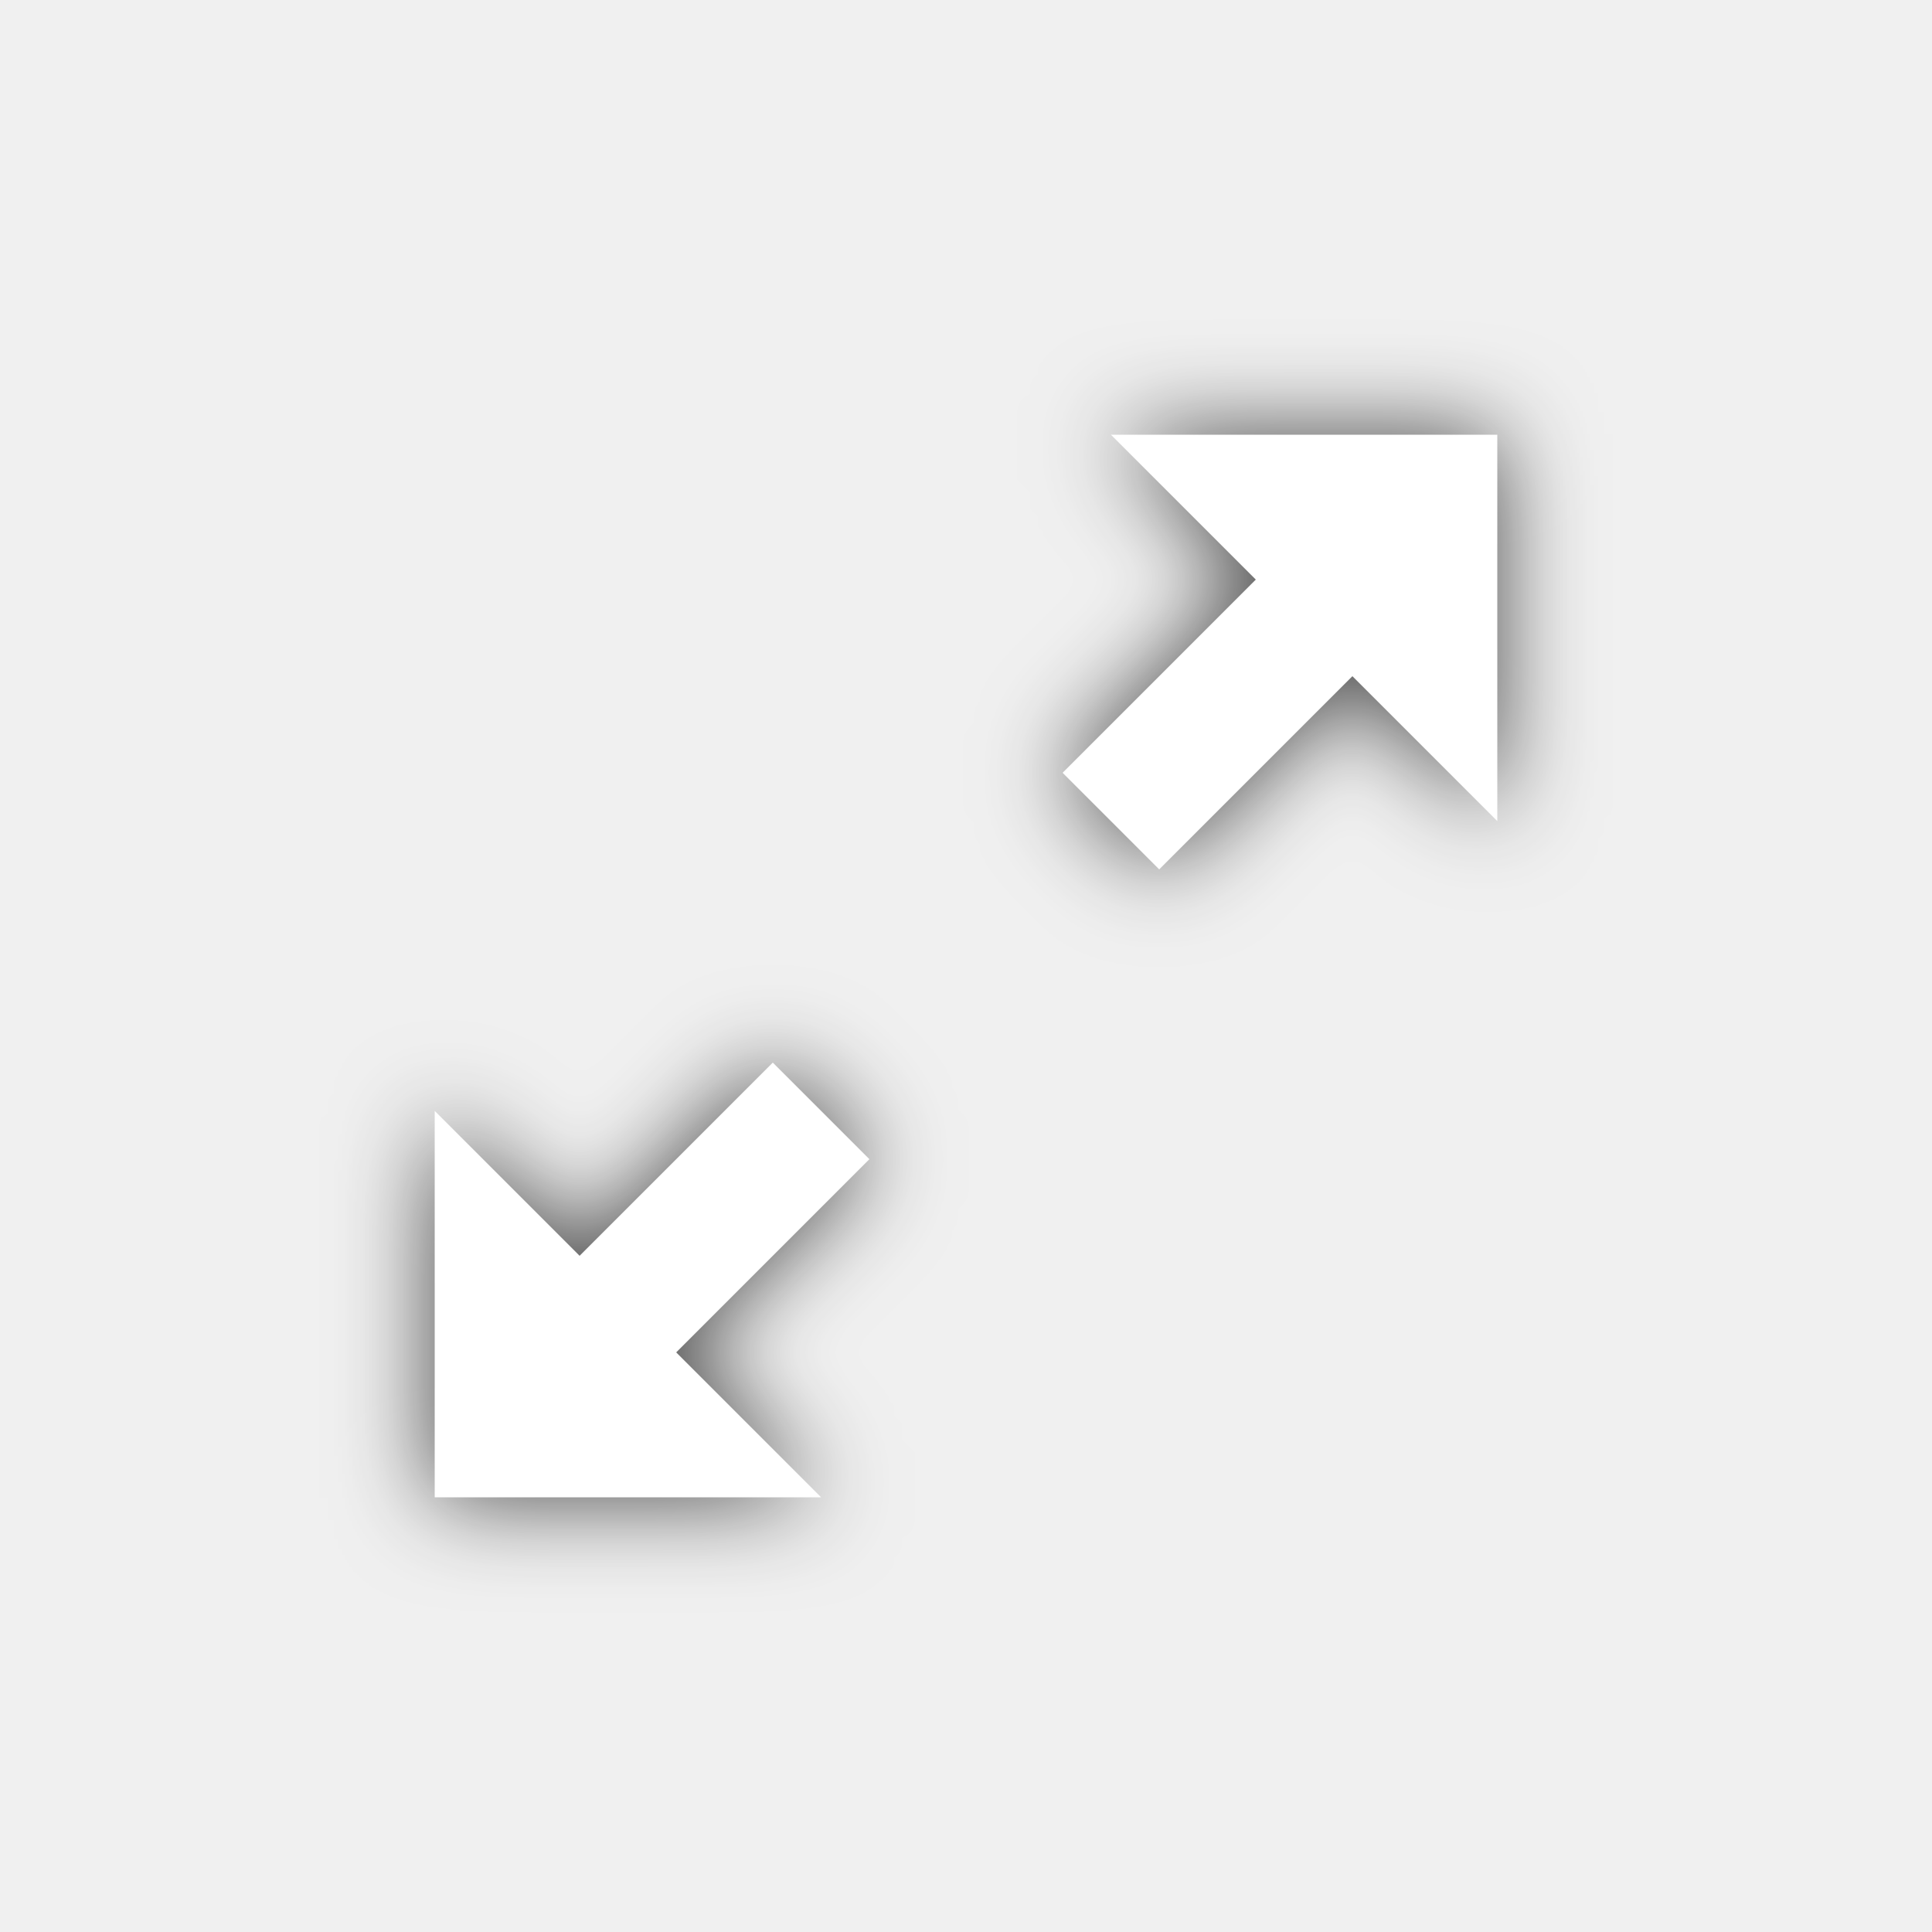
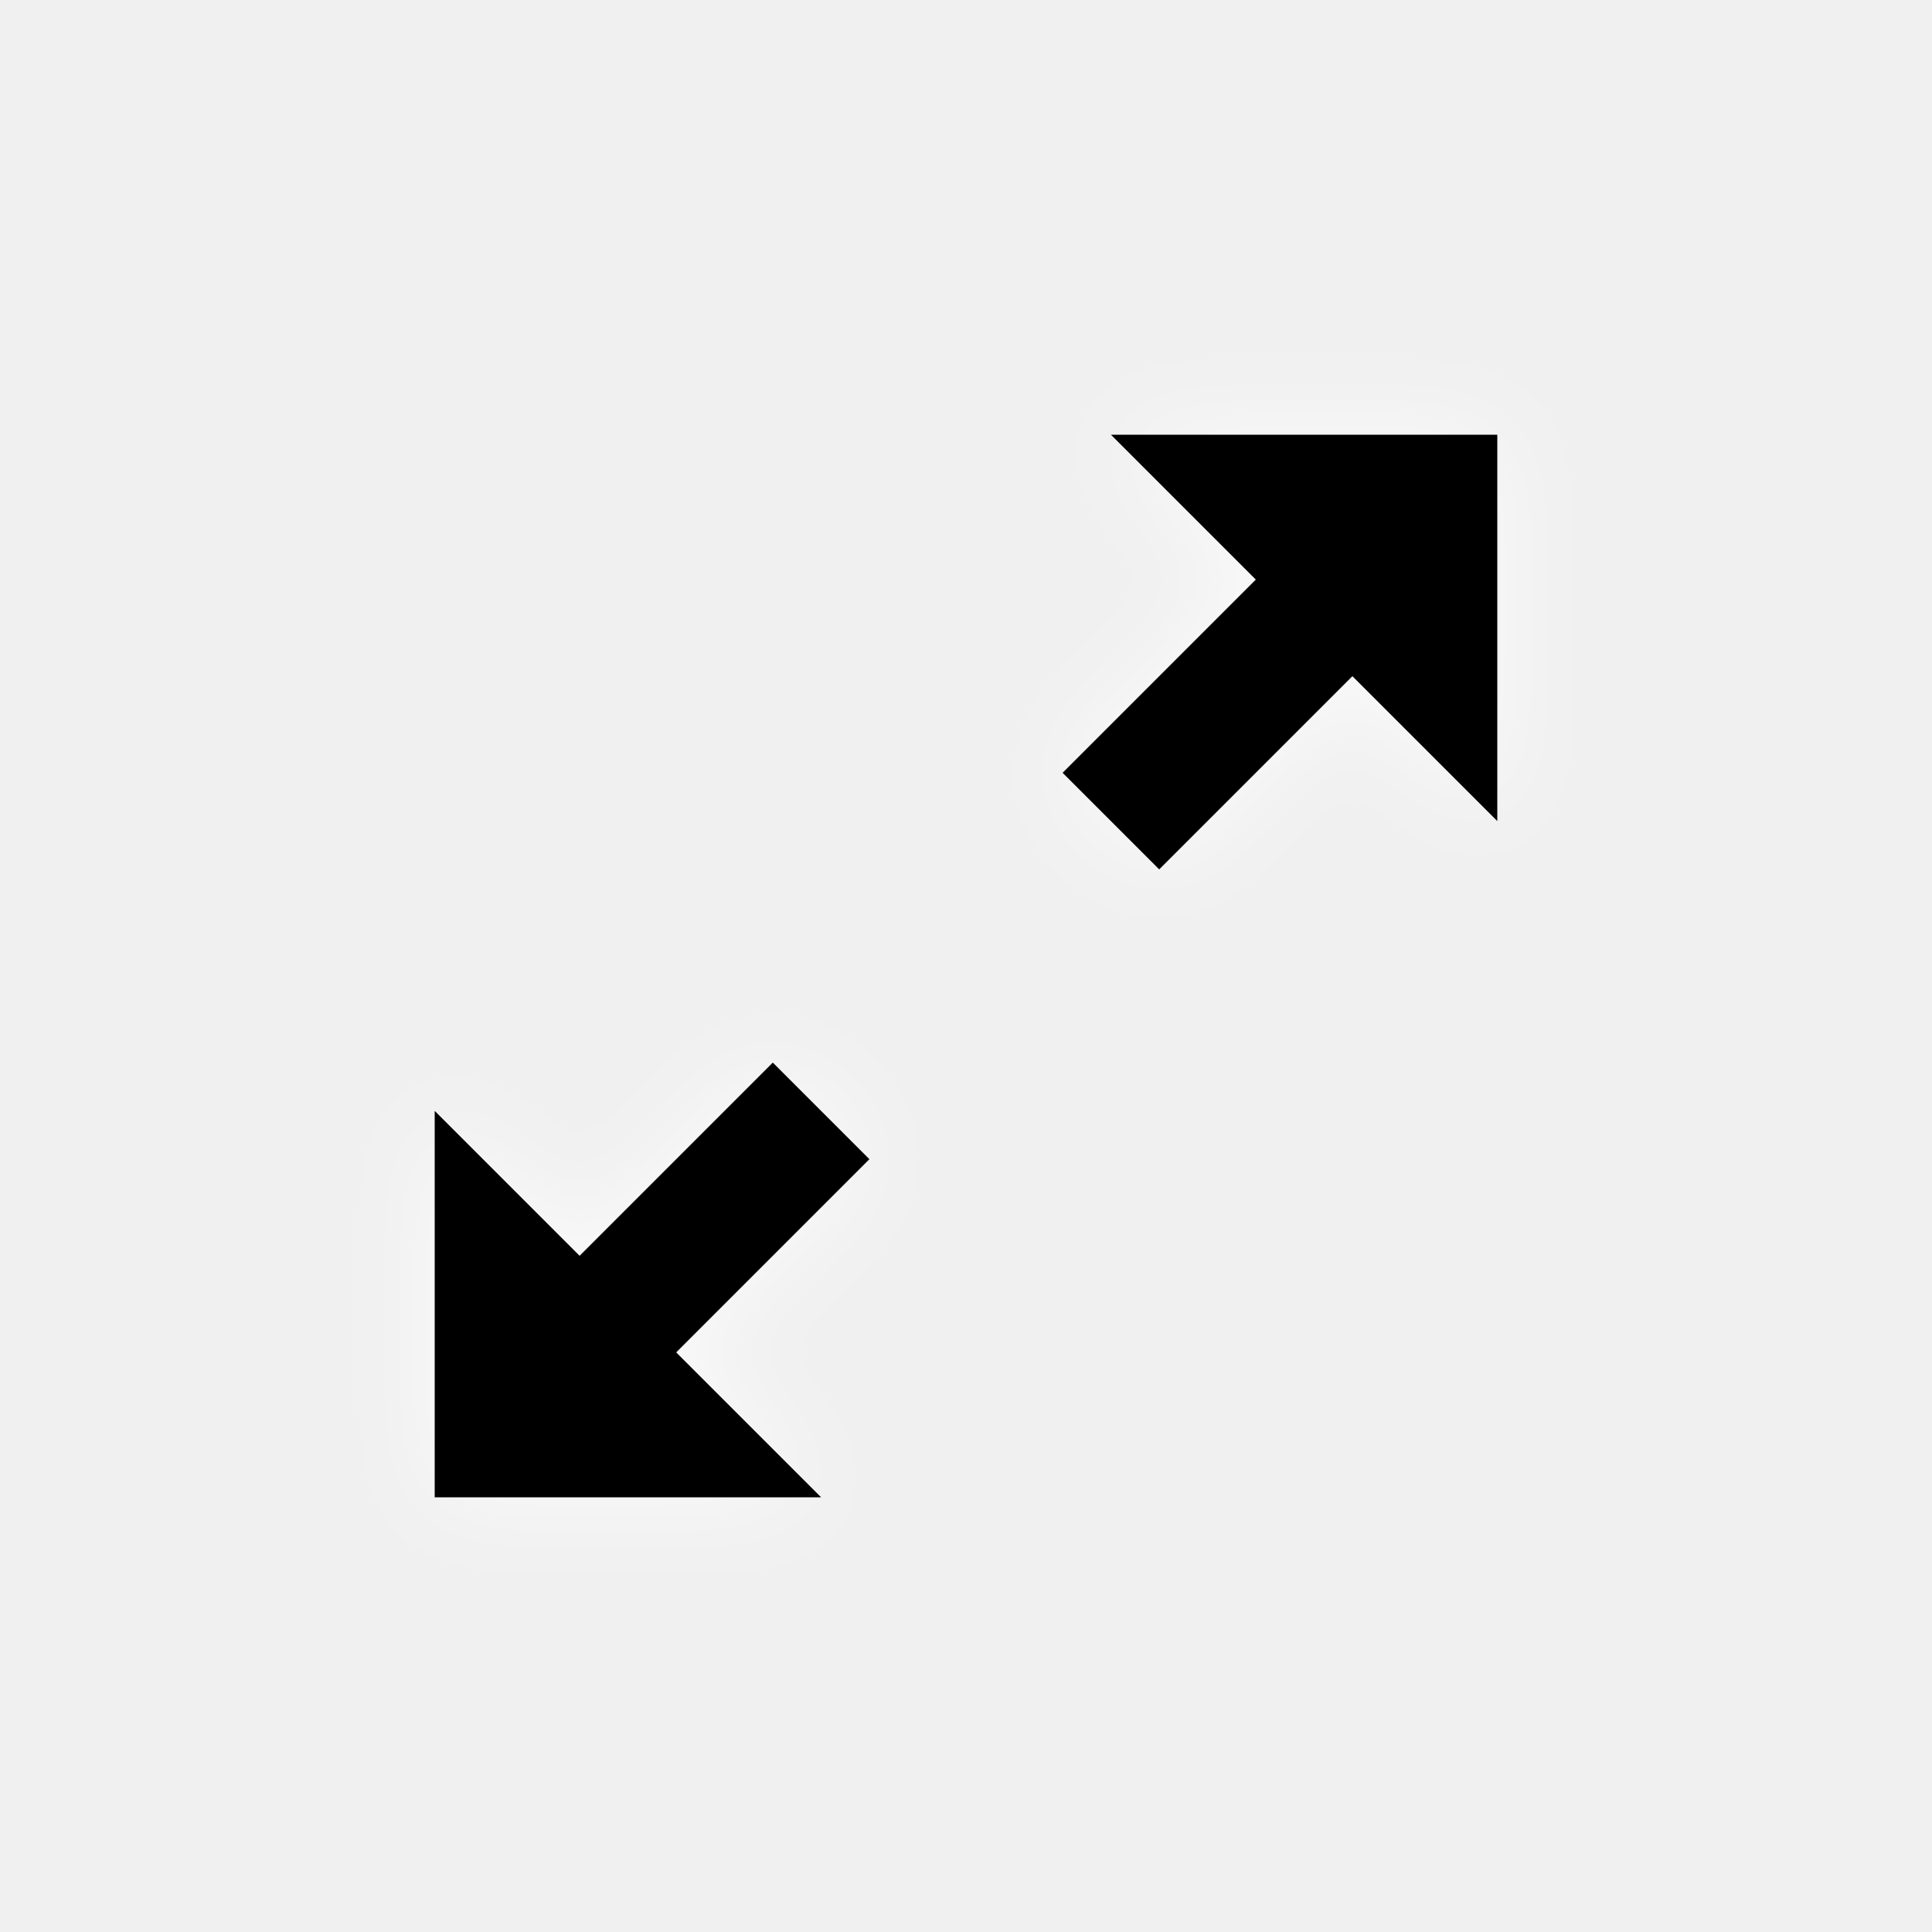
<svg xmlns="http://www.w3.org/2000/svg" width="40" height="40" viewBox="0 0 40 40" fill="none">
  <g filter="url(#filter0_d)">
-     <path d="M31 9H23L26 12L22 16L24 18L28 14L31 17V9Z" fill="white" />
-     <path d="M16 22L12 26L9 23V31H17L14 28L18 24L16 22Z" fill="white" />
+     <path d="M31 9H23L26 12L22 16L24 18L28 14L31 17V9Z" fill="black" />
+     <path d="M16 22L12 26L9 23V31H17L14 28L18 24L16 22Z" fill="black" />
  </g>
  <defs>
    <filter id="filter0_d" x="-2" y="-2" width="44" height="44" filterUnits="userSpaceOnUse" color-interpolation-filters="sRGB">
      <feFlood flood-opacity="0" result="BackgroundImageFix" />
      <feColorMatrix in="SourceAlpha" type="matrix" values="0 0 0 0 0 0 0 0 0 0 0 0 0 0 0 0 0 0 127 0" />
      <feOffset />
      <feGaussianBlur stdDeviation="1" />
-       <feColorMatrix type="matrix" values="0 0 0 0 0 0 0 0 0 0 0 0 0 0 0 0 0 0 0.7 0" />
+       <feColorMatrix type="matrix" values="0 0 0 0 1 0 0 0 0 1 0 0 0 0 1 0 0 0 0.7 0" />
      <feBlend mode="normal" in2="BackgroundImageFix" result="effect1_dropShadow" />
      <feBlend mode="normal" in="SourceGraphic" in2="effect1_dropShadow" result="shape" />
    </filter>
  </defs>
</svg>
